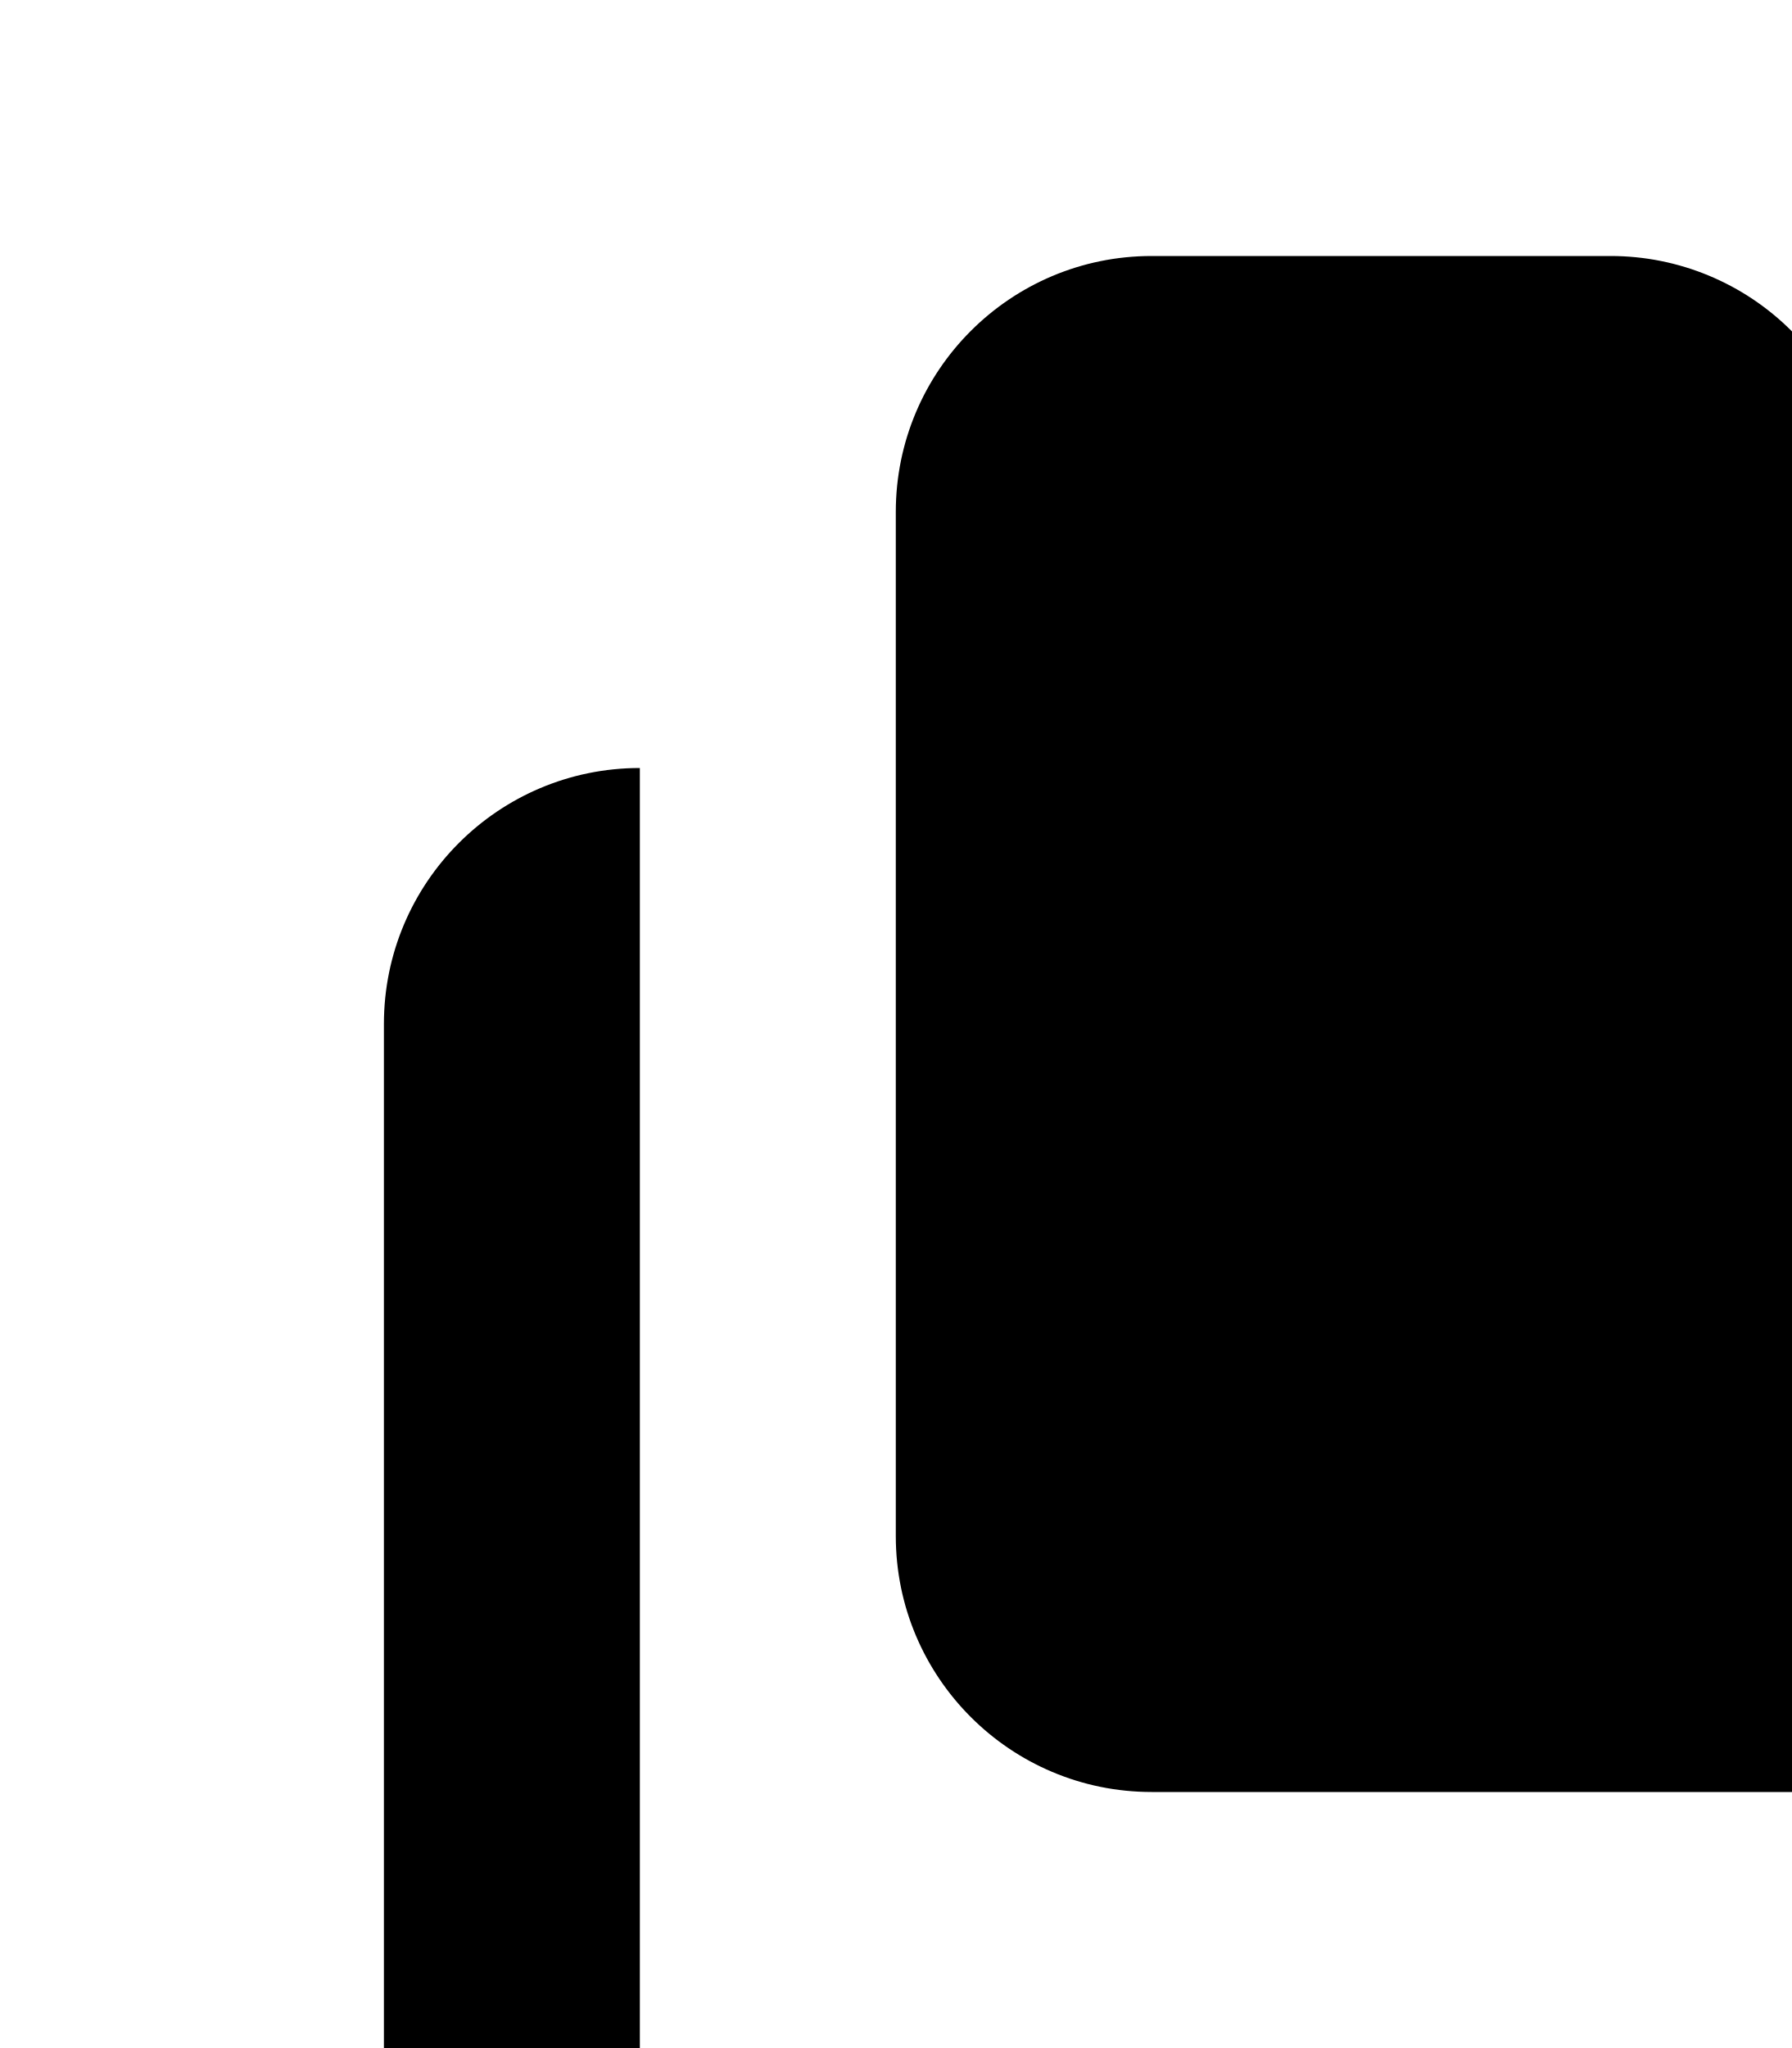
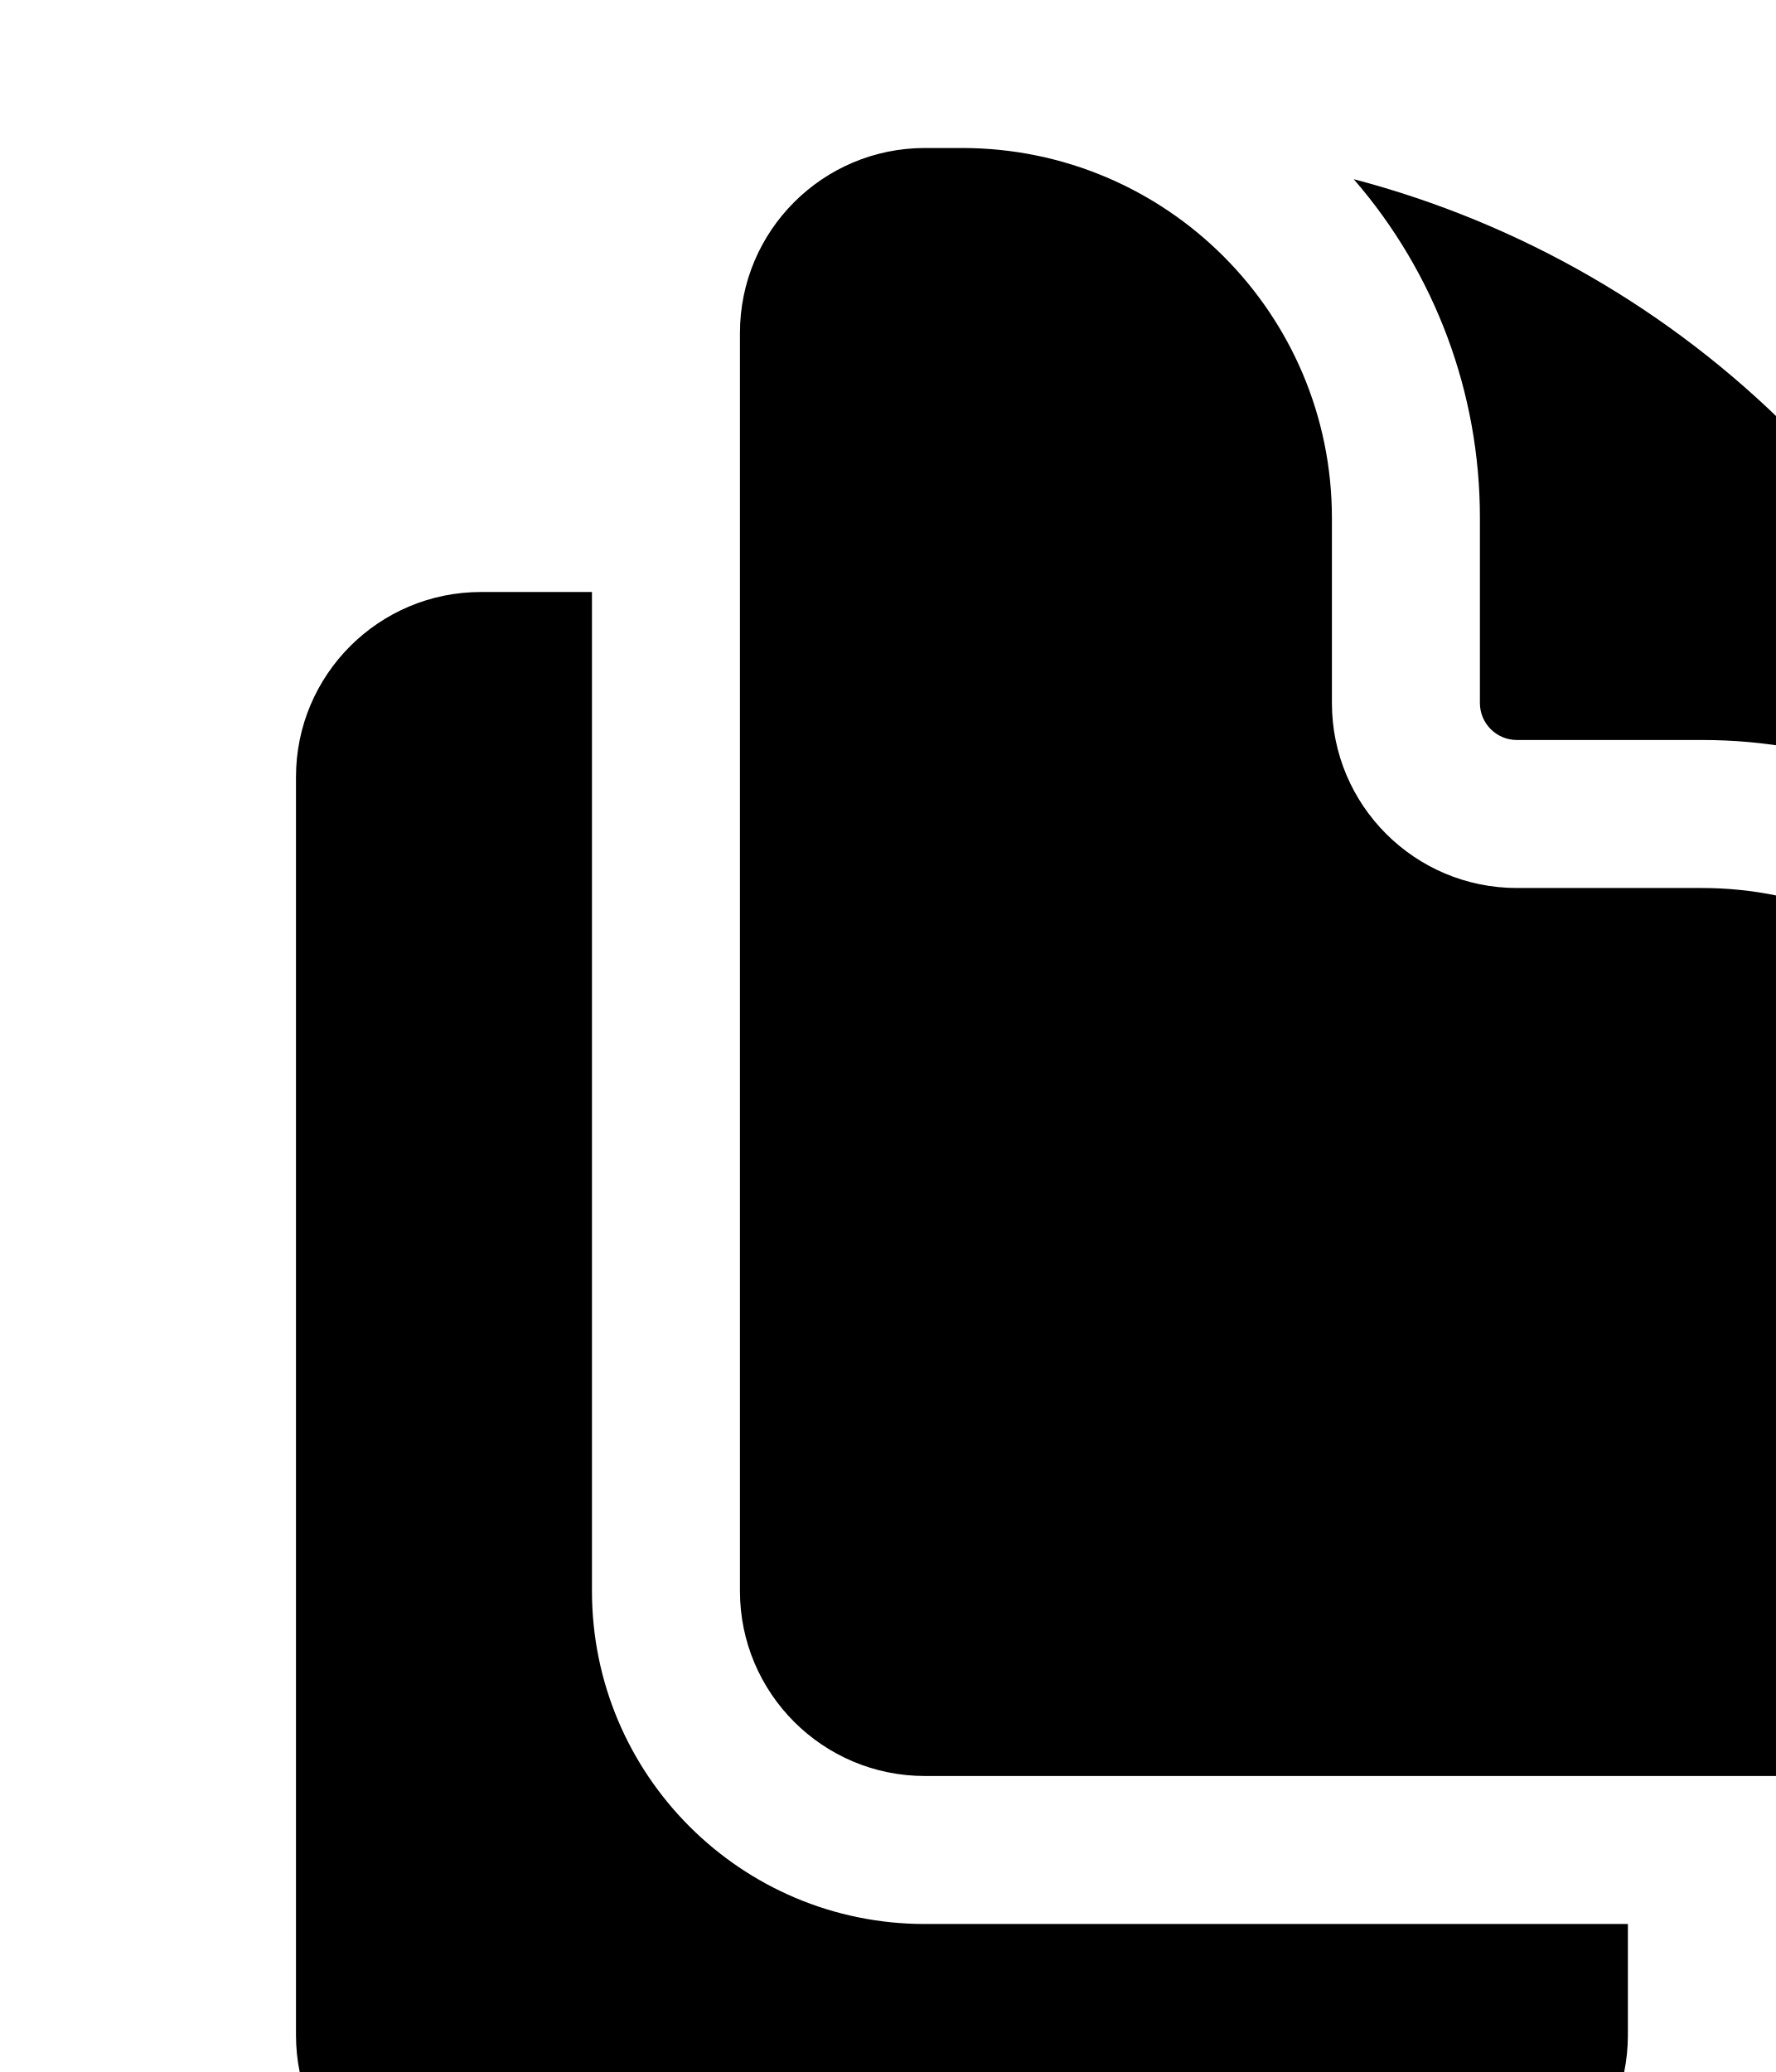
- <svg xmlns="http://www.w3.org/2000/svg" aria-hidden="true" fill="currentColor" id="icon-heroicons-document-duplicate-solid" viewbox="0 0 20 20">
-   <path d="M9 2a2 2 0 00-2 2v8a2 2 0 002 2h6a2 2 0 002-2V6.414A2 2 0 0016.414 5L14 2.586A2 2 0 0012.586 2H9z">
+ <svg xmlns="http://www.w3.org/2000/svg" aria-hidden="true" fill="currentColor" id="icon-heroicons-document-duplicate-solid" viewbox="0 0 24 24">
+   <path d="M7.5 3.375c0-1.036.84-1.875 1.875-1.875h.375a3.75 3.75 0 013.75 3.75v1.875C13.5 8.161 14.34 9 15.375 9h1.875A3.75 3.75 0 0121 12.75v3.375C21 17.16 20.16 18 19.125 18h-9.75A1.875 1.875 0 017.5 16.125V3.375z">
 </path>
-   <path d="M3 8a2 2 0 012-2v10h8a2 2 0 01-2 2H5a2 2 0 01-2-2V8z">
+   <path d="M15 5.25a5.23 5.23 0 00-1.279-3.434 9.768 9.768 0 016.963 6.963A5.23 5.23 0 0017.25 7.5h-1.875A.375.375 0 0115 7.125V5.25zM4.875 6H6v10.125A3.375 3.375 0 009.375 19.5H16.5v1.125c0 1.035-.84 1.875-1.875 1.875h-9.75A1.875 1.875 0 013 20.625V7.875C3 6.839 3.84 6 4.875 6z">
 </path>
</svg>
